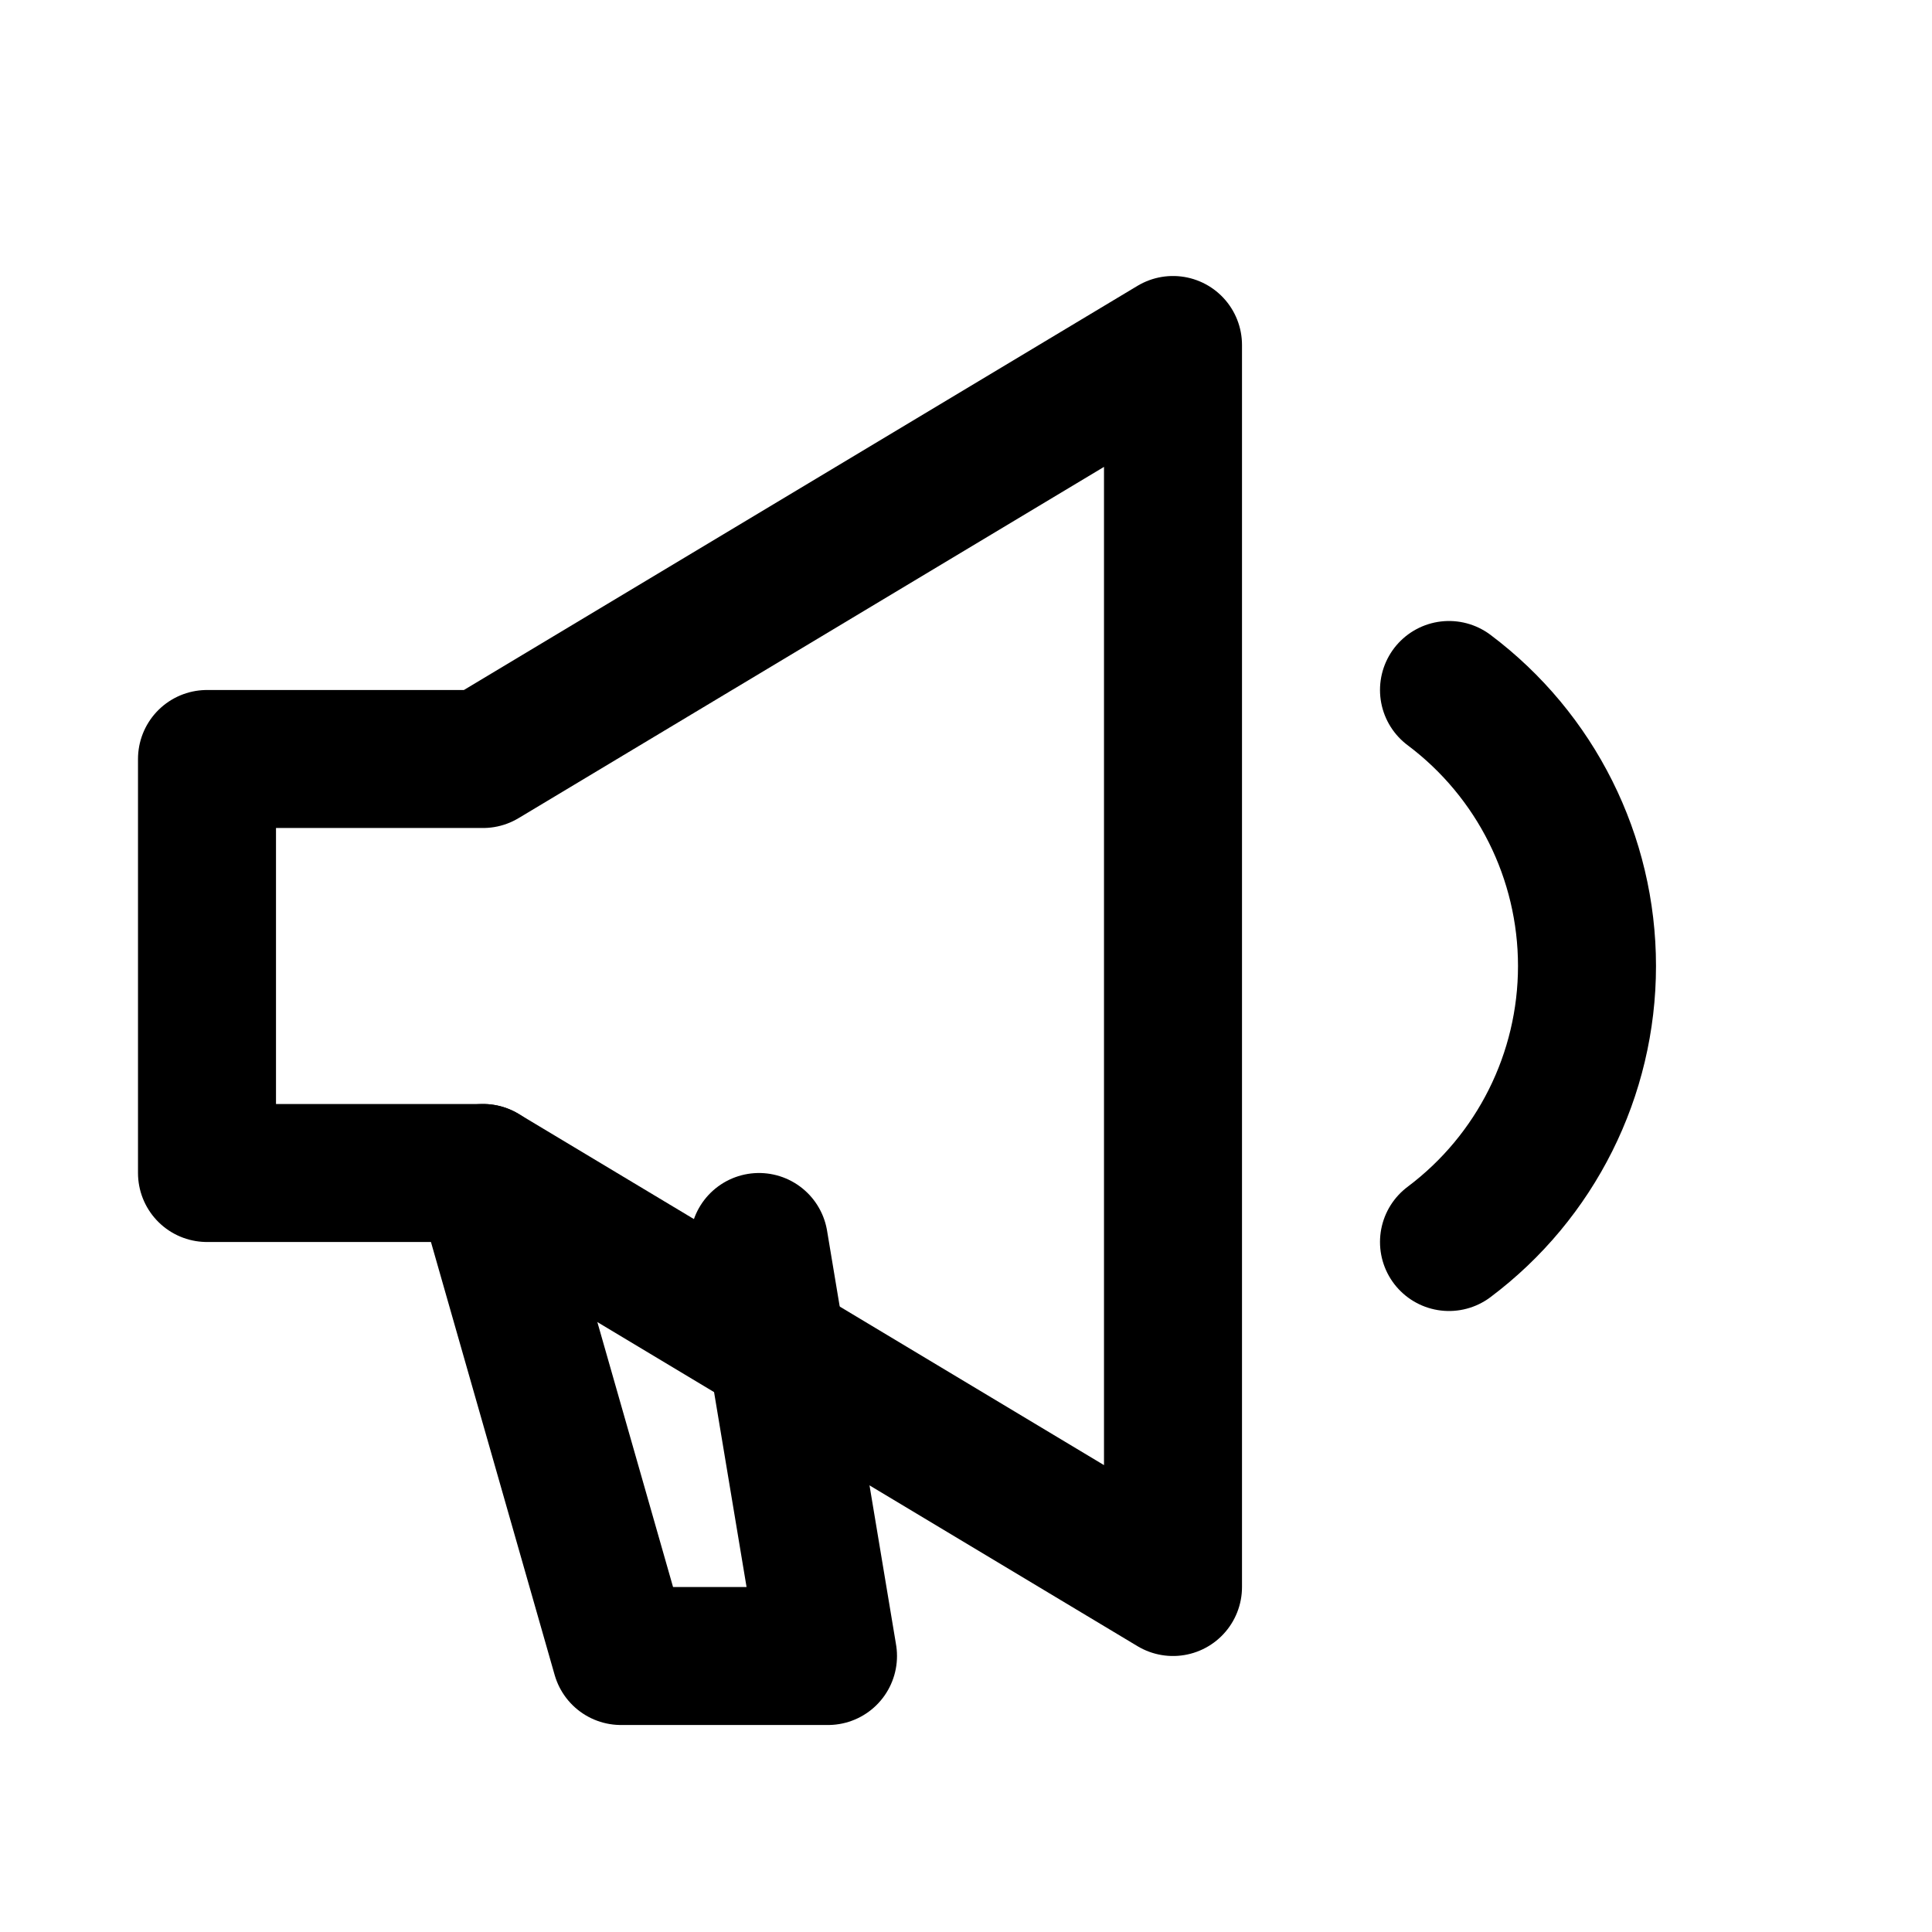
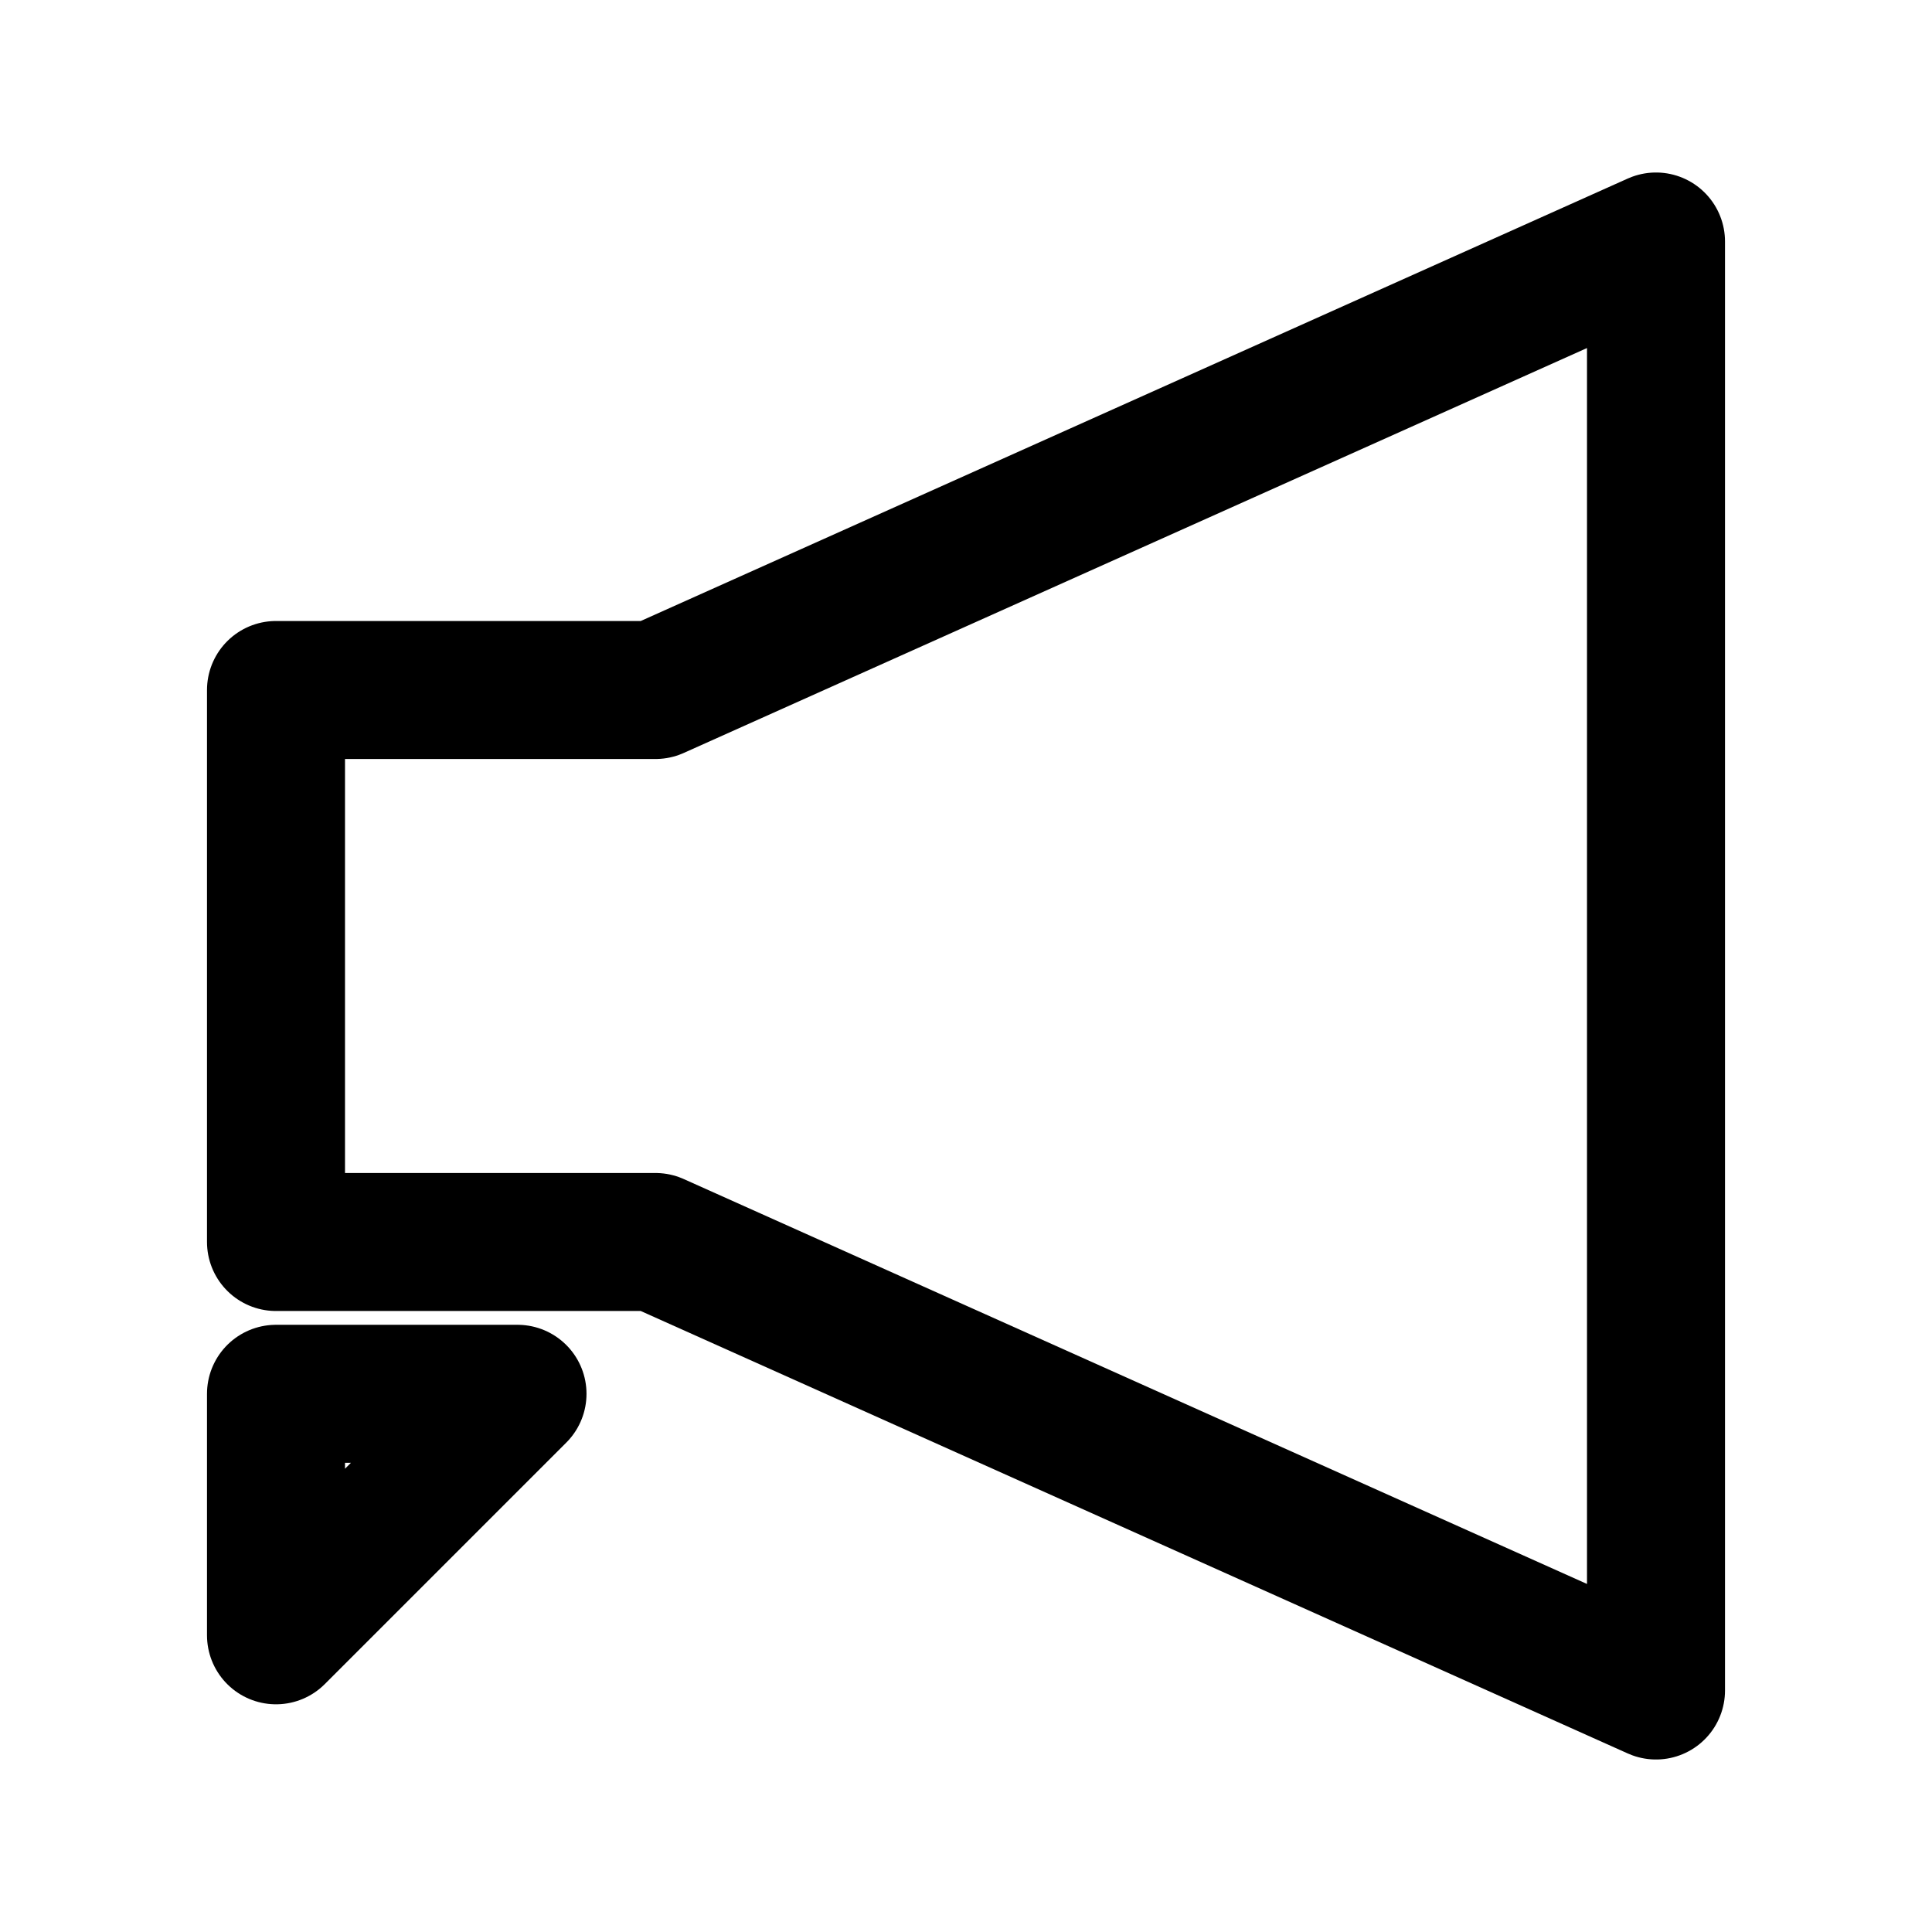
<svg xmlns="http://www.w3.org/2000/svg" fill="none" viewBox="0 0 14 14">
-   <path d="M1.5 5.5v3h2l5 3v-9l-5 3z" stroke="currentColor" stroke-width="1" stroke-linecap="round" stroke-linejoin="round" />
-   <path d="M10.5 5a2.5 2.5 0 0 1 0 4M3.5 8.5l1 3.5h1.5l-.5-3" stroke="currentColor" stroke-width="1" stroke-linecap="round" stroke-linejoin="round" />
+   <path d="M2 5h2.75L12 1.75v10.5L4.75 9H2z" stroke="currentColor" stroke-width="1" stroke-linejoin="round" />
+   <path d="M2 10.1h1.75L2 11.85z" stroke="currentColor" stroke-width="1" stroke-linejoin="round" />
</svg>
